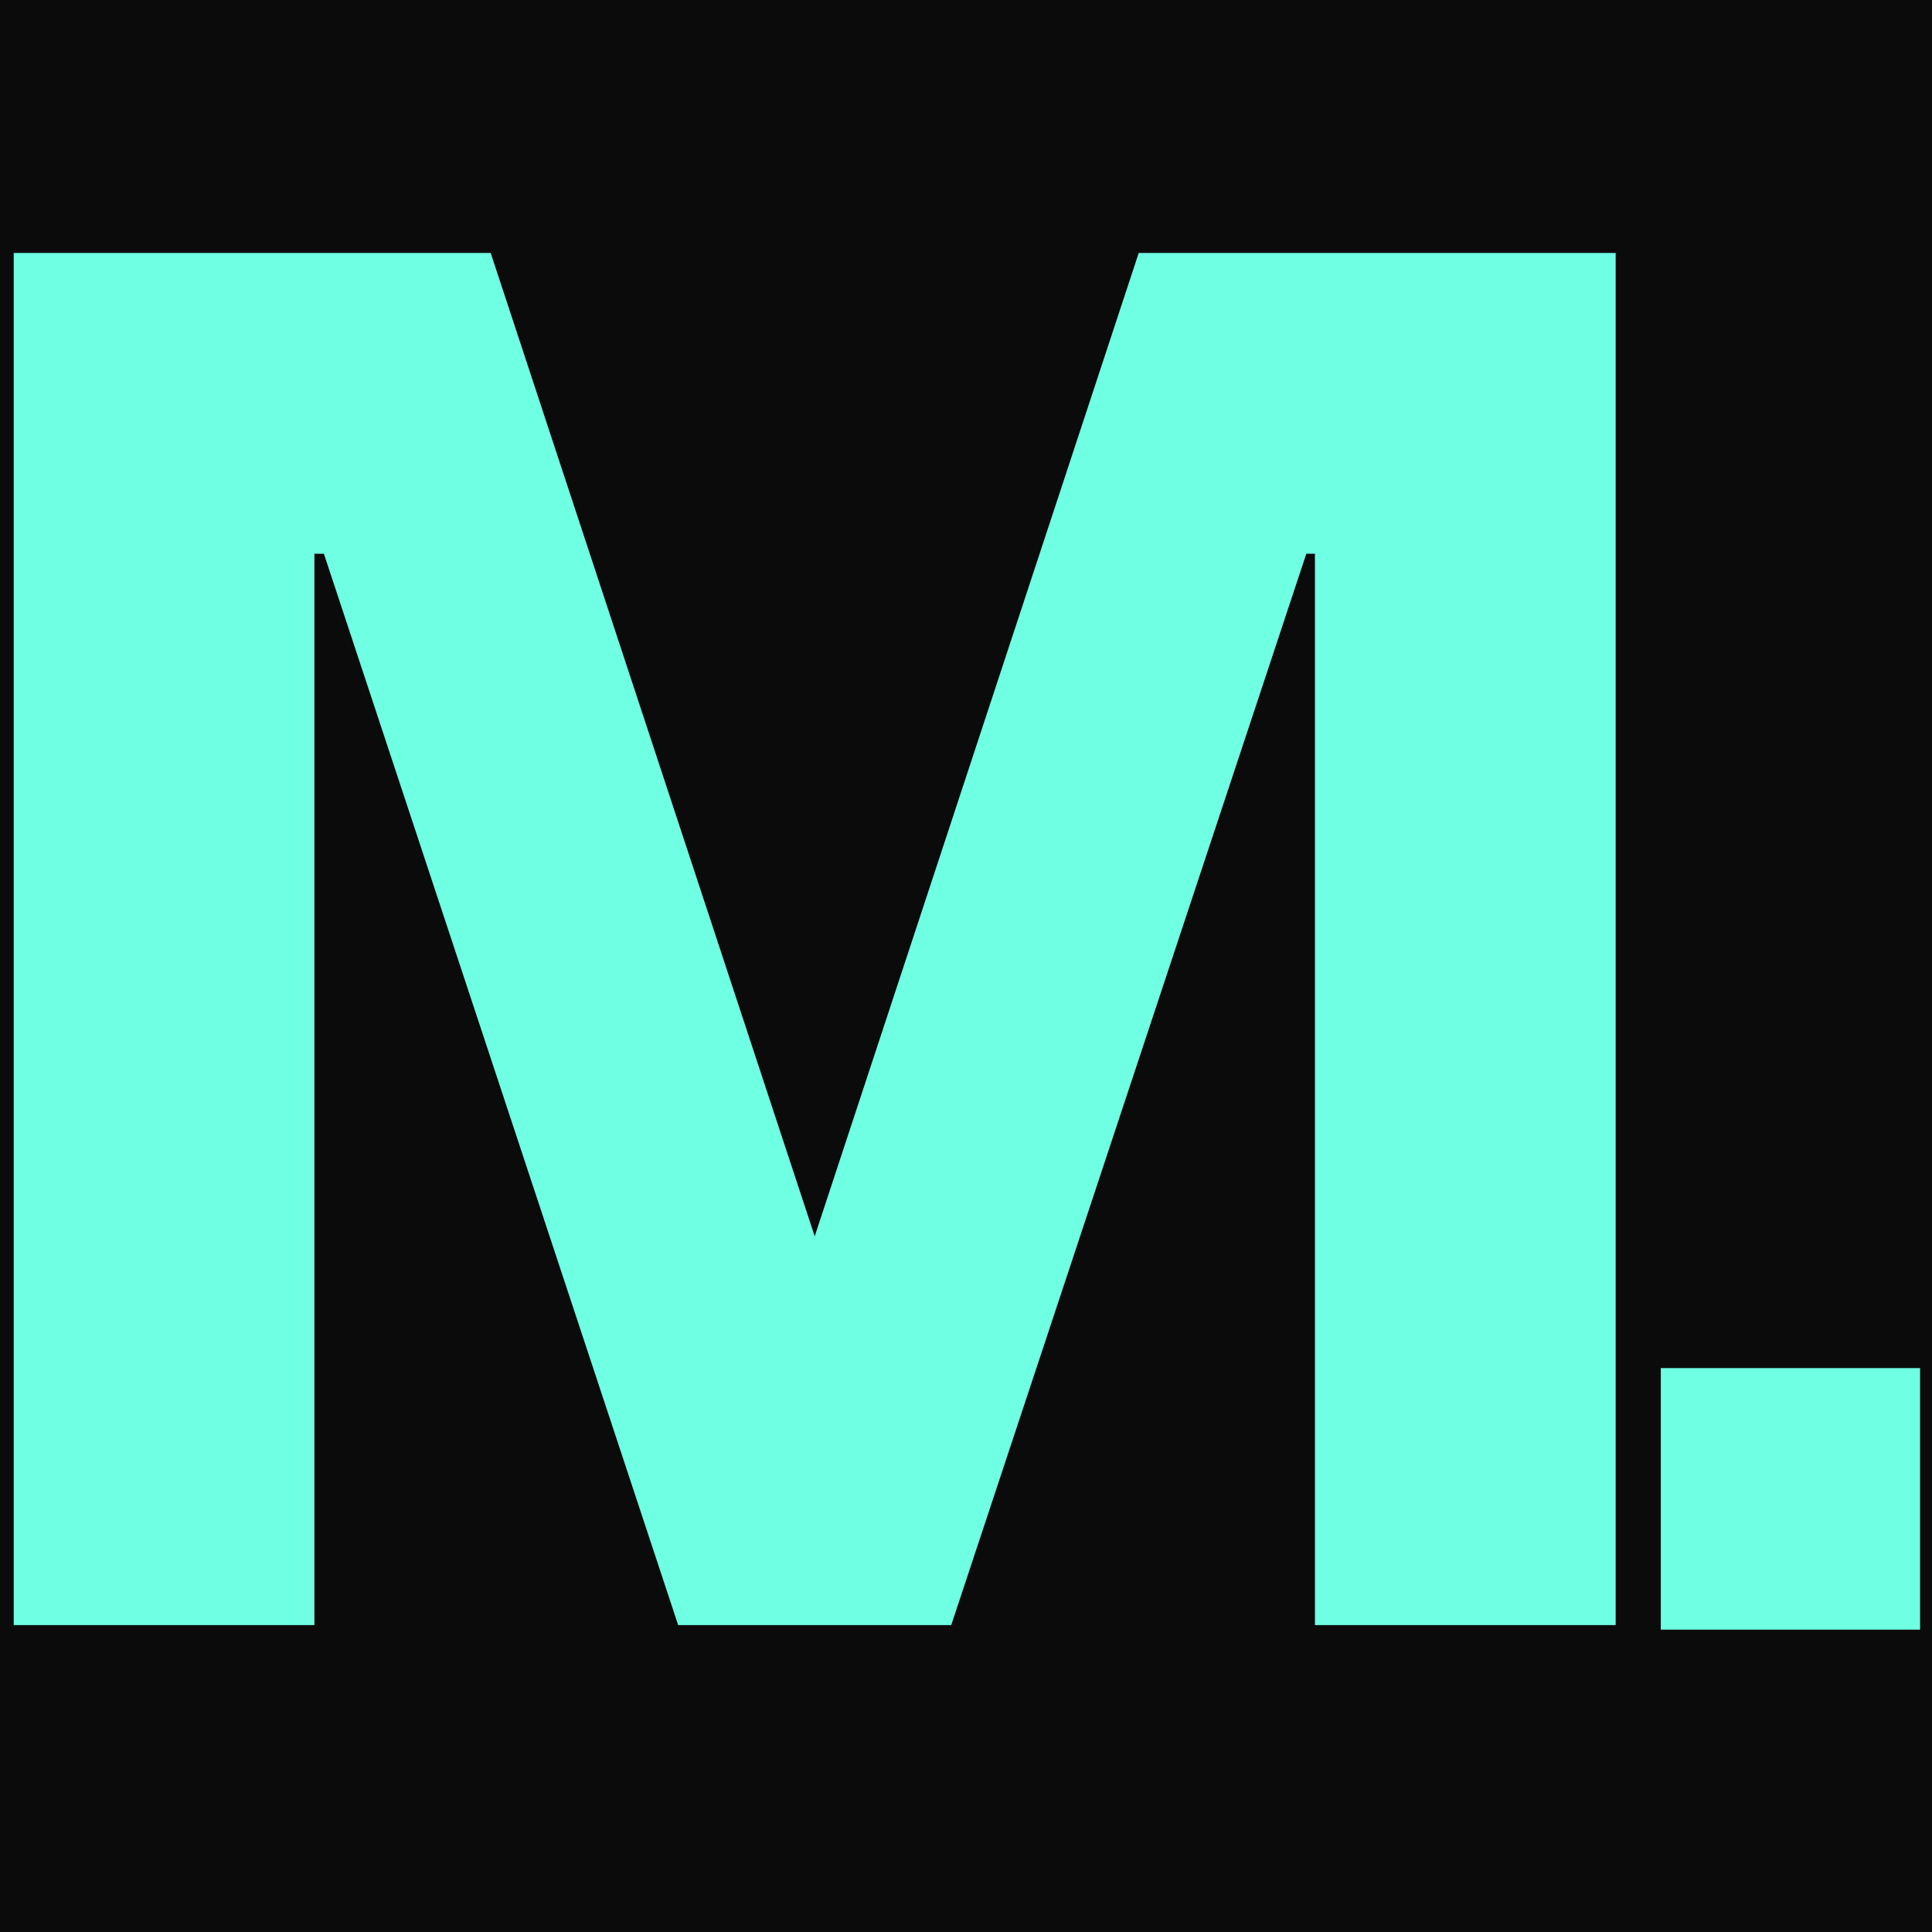
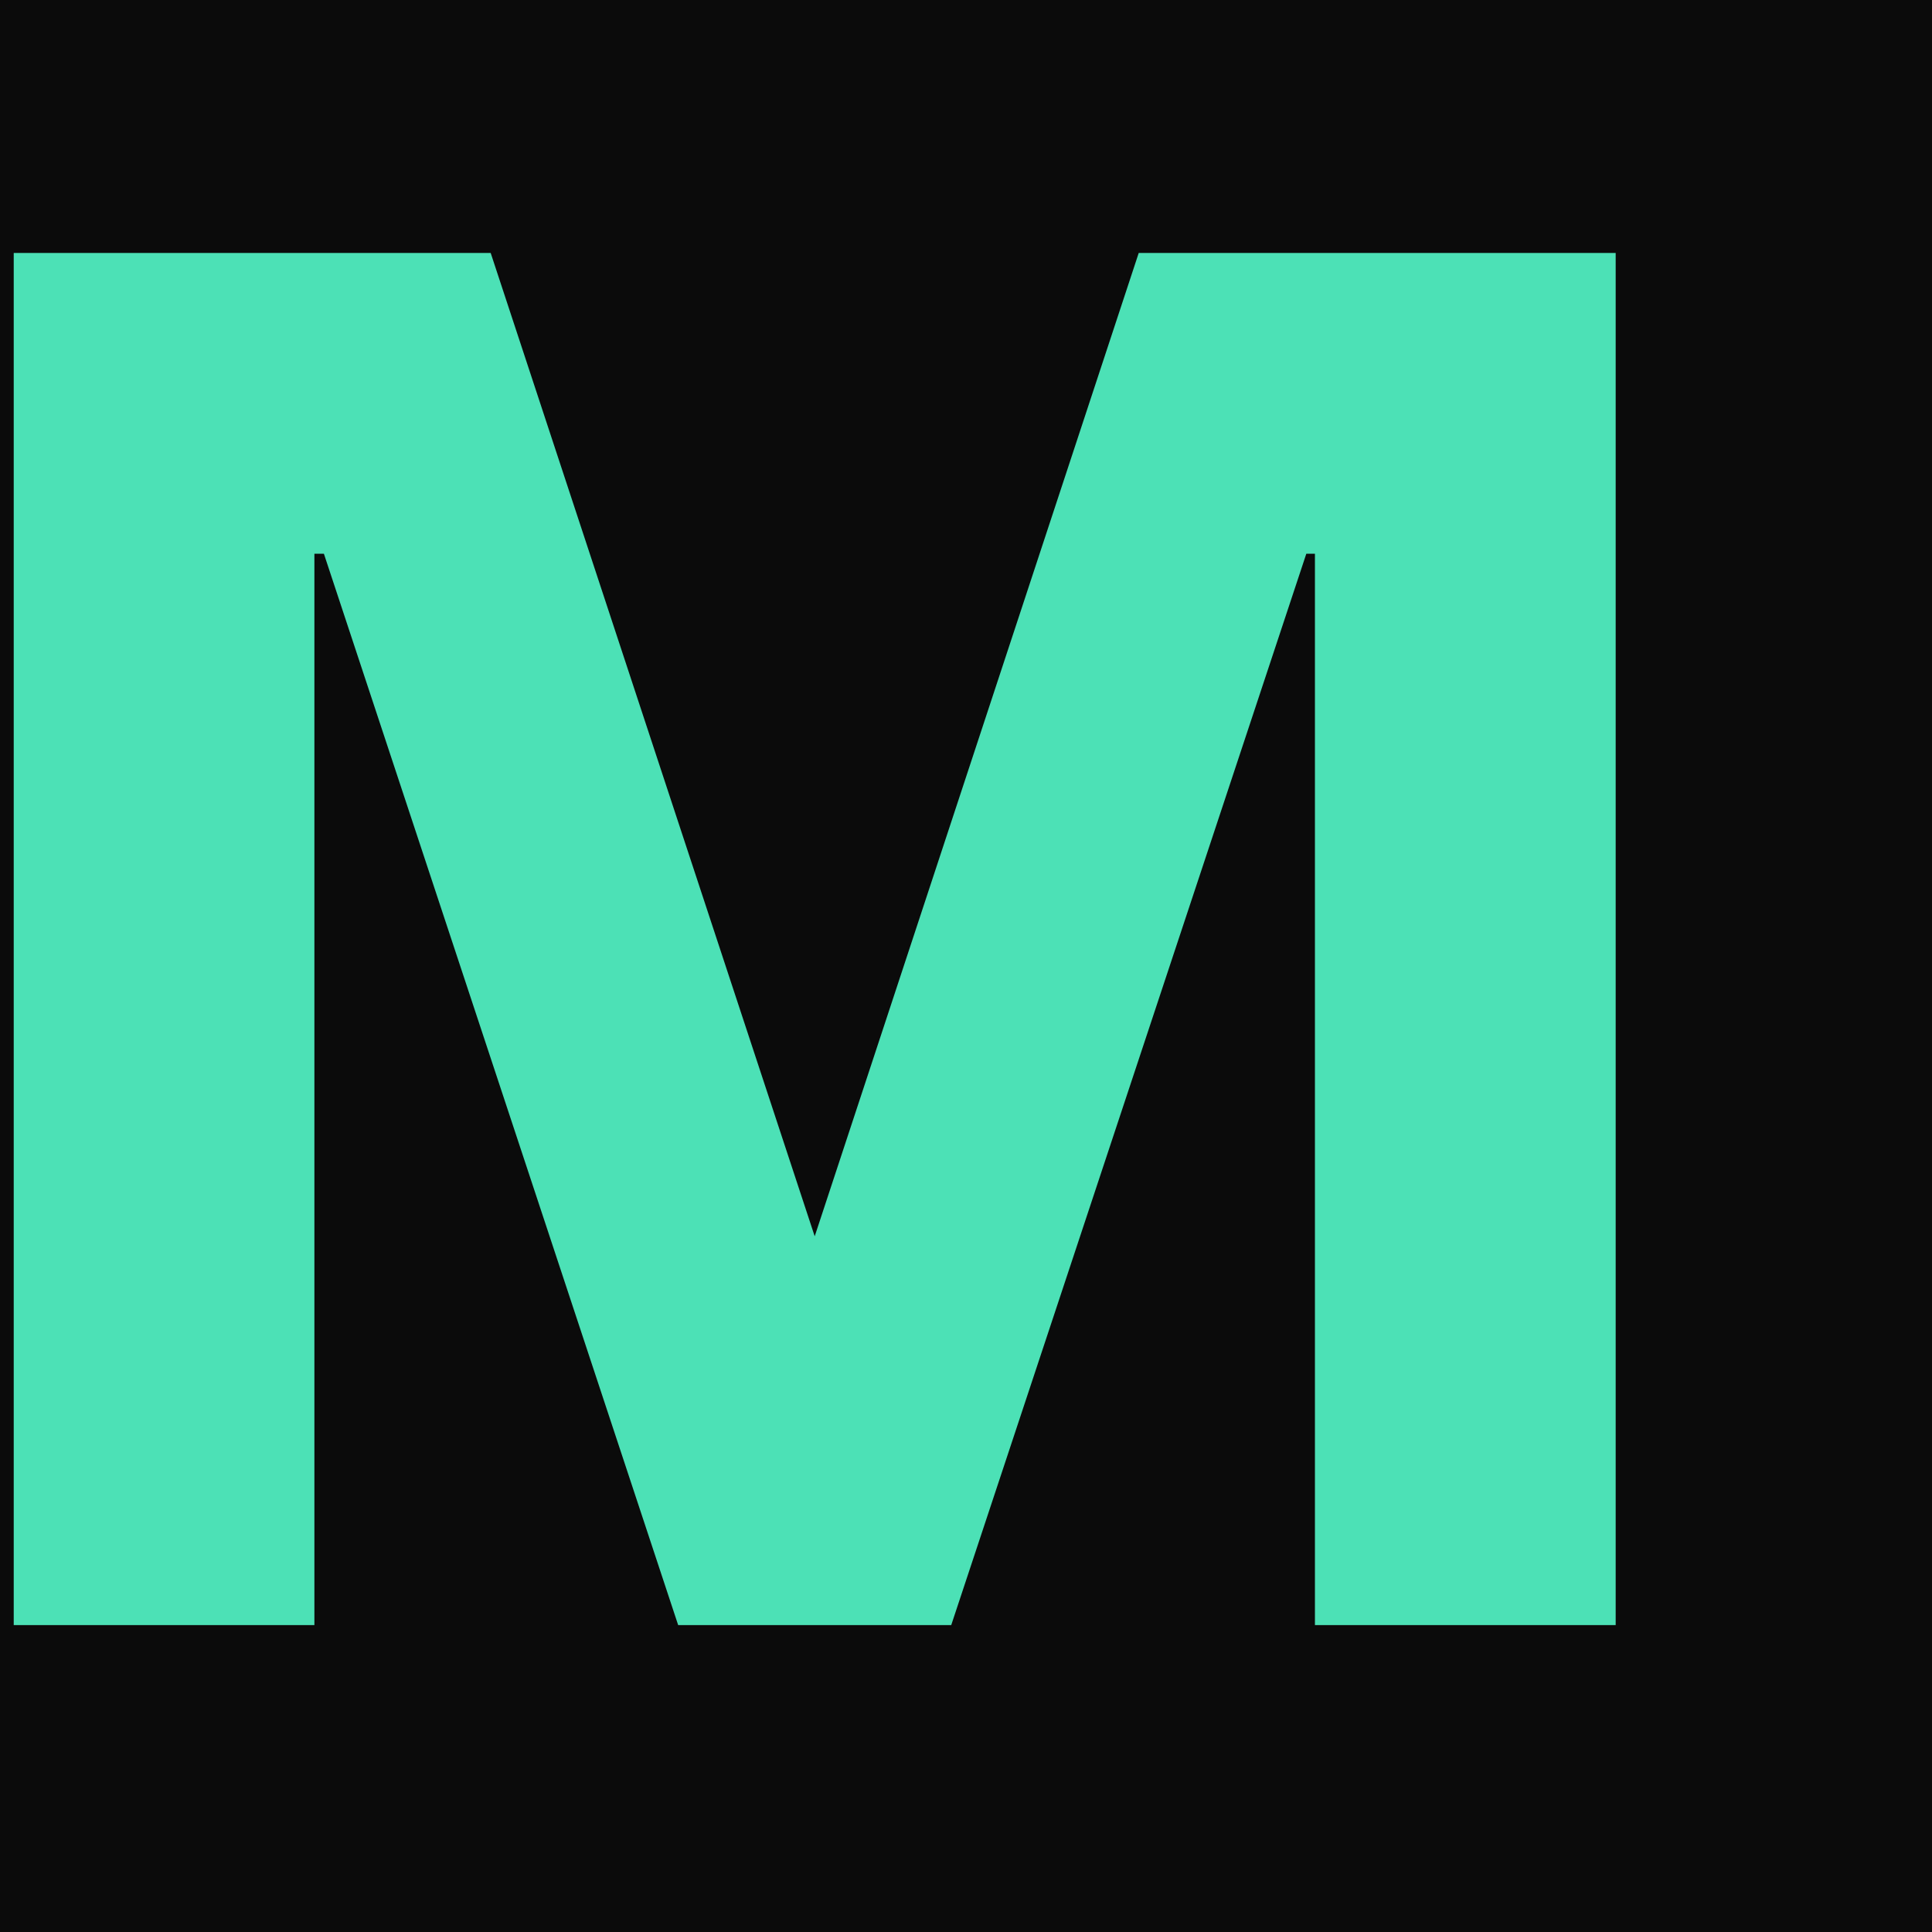
<svg xmlns="http://www.w3.org/2000/svg" viewBox="0 0 375 375" role="img" aria-label="Motus favicon">
  <rect width="375" height="375" fill="#0B0B0B" />
-   <g fill="#6FFFE3">
+   <g fill="#4CE1B6">
    <path d="M 249.891 -266.328 L 342.469 -266.328 L 342.469 0 L 284.094 0 L 284.094 -207.953 L 282.422 -207.953 L 213.5 0 L 160.5 0 L 91.734 -207.953 L 89.891 -207.953 L 89.891 0 L 31.531 0 L 31.531 -266.328 L 124.109 -266.328 L 187 -75.469 Z M 249.891 -266.328" transform="translate(-28.86677 315.4315)" />
-     <path d="M 28.734 0 L 28.734 -50.766 L 79.062 -50.766 L 79.062 0 Z M 28.734 0" transform="translate(293.6254 316.3143)" />
  </g>
</svg>
